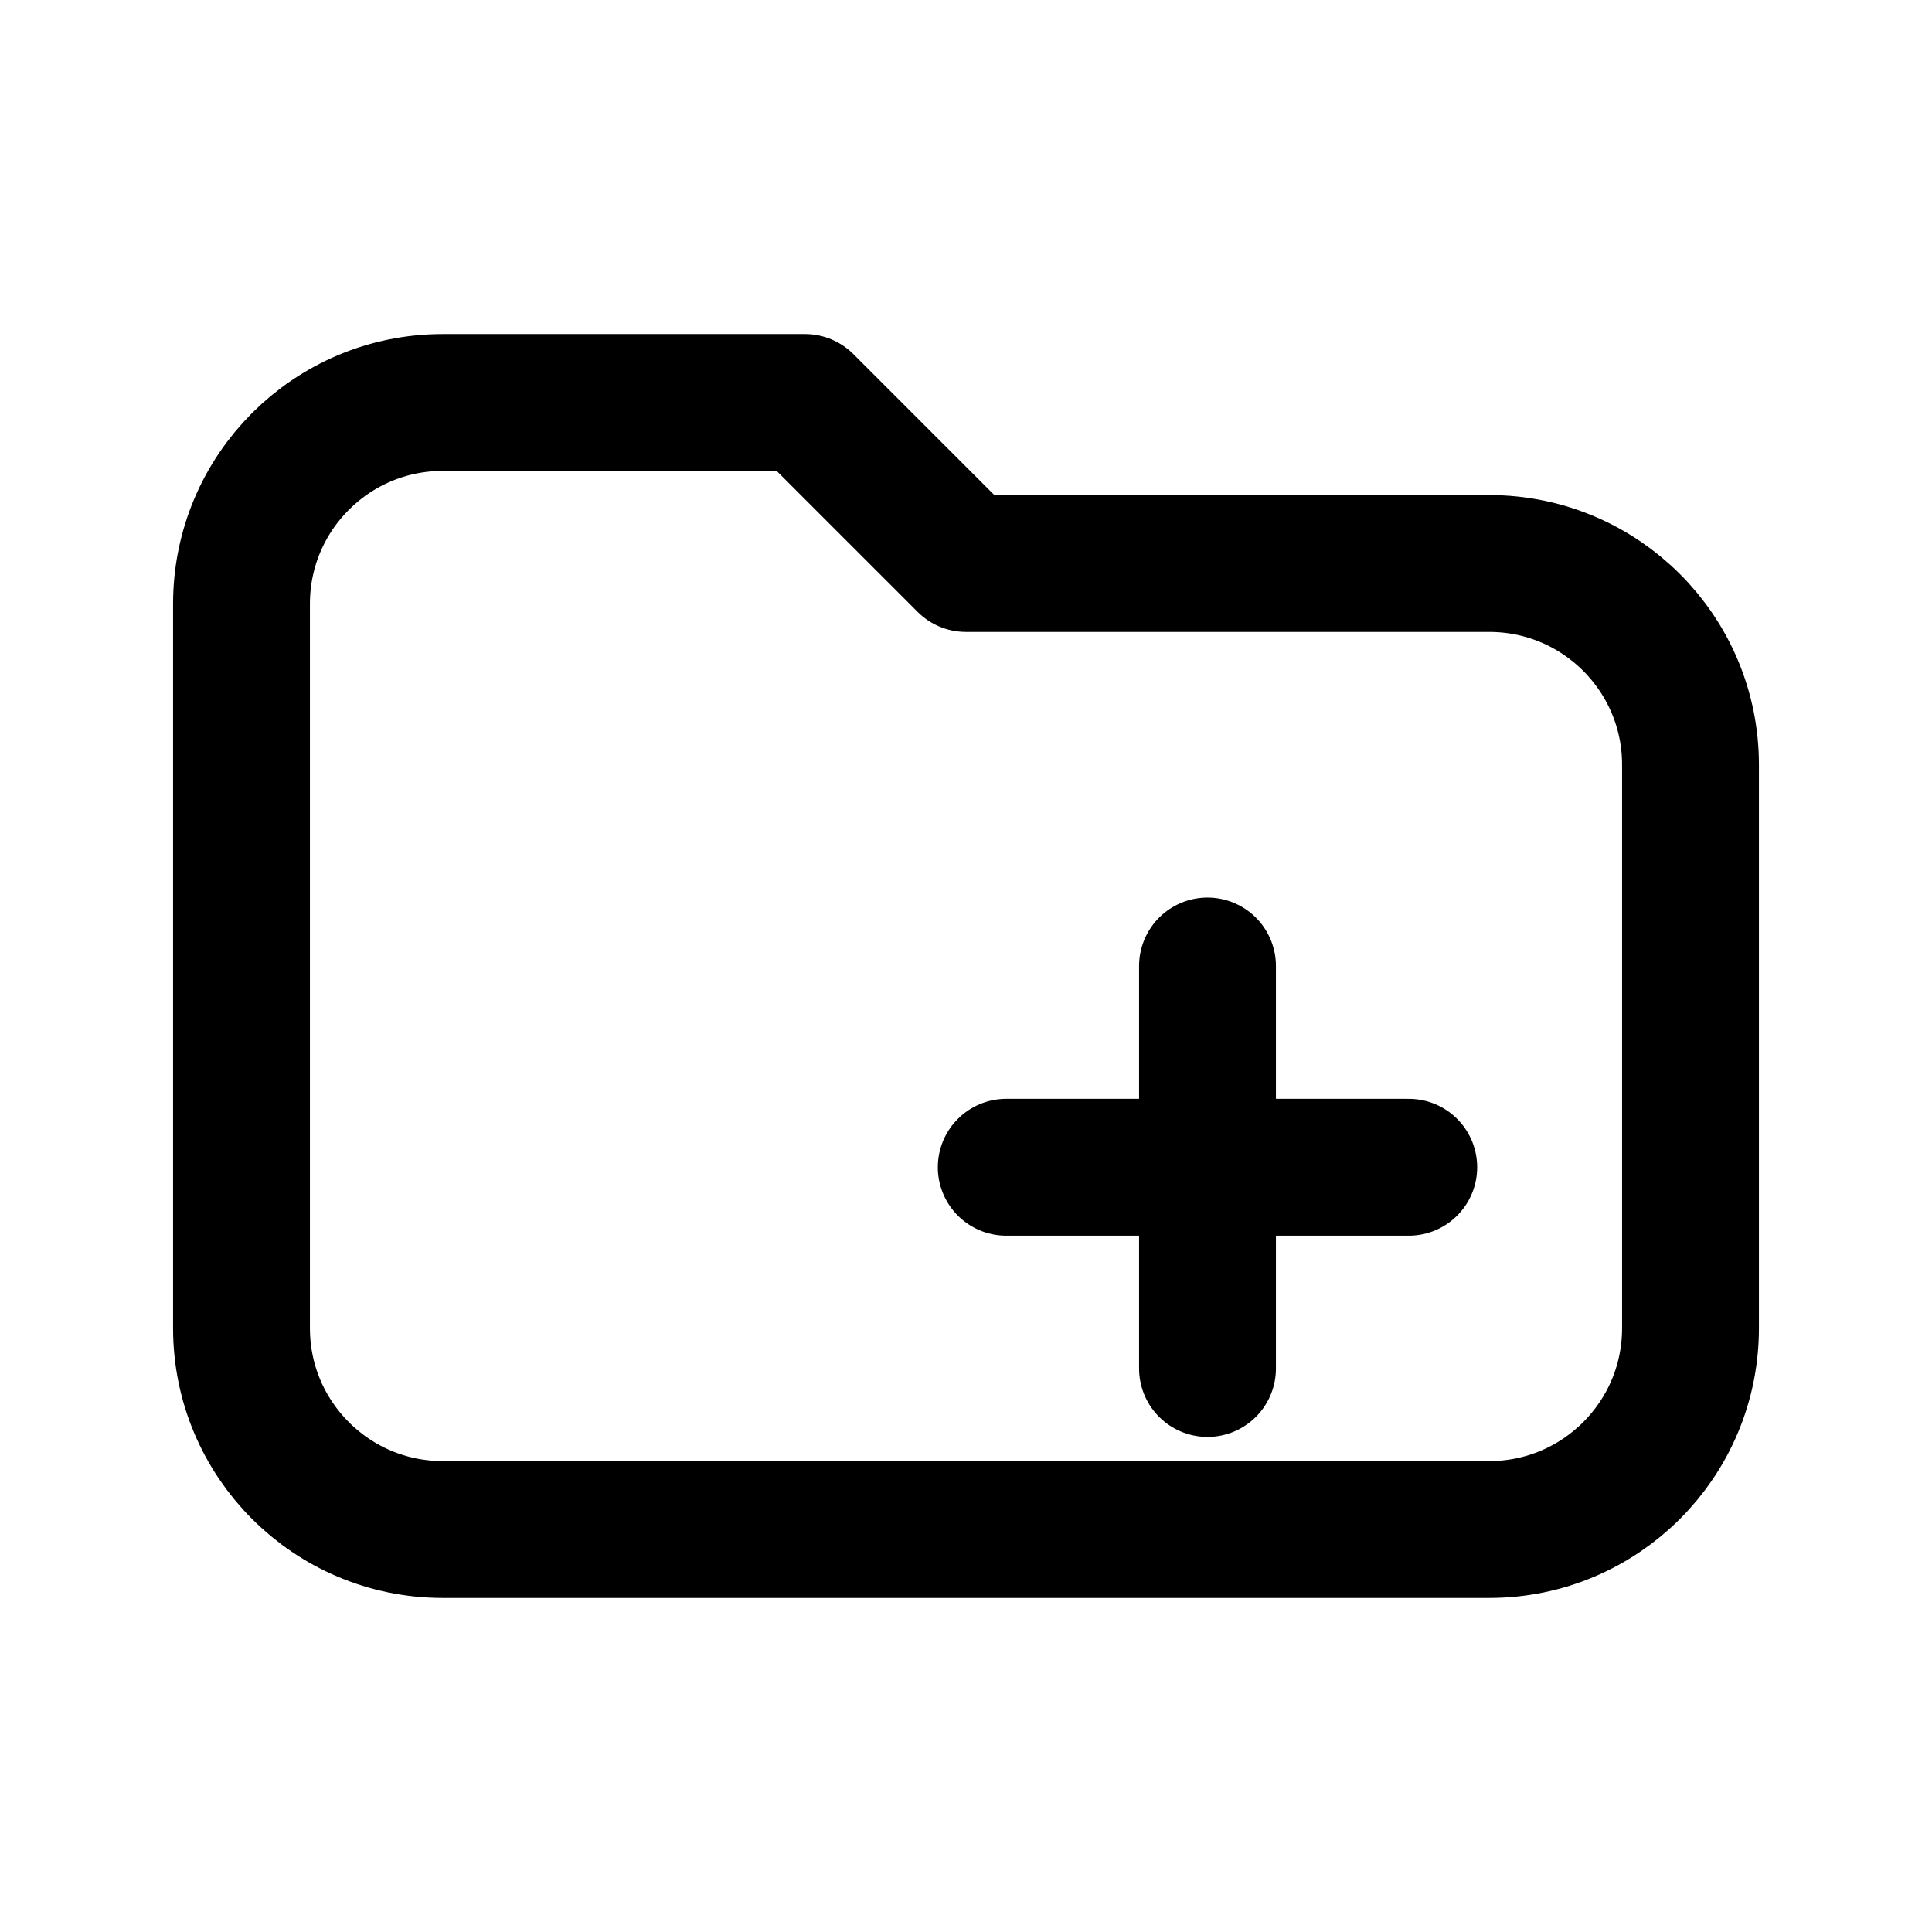
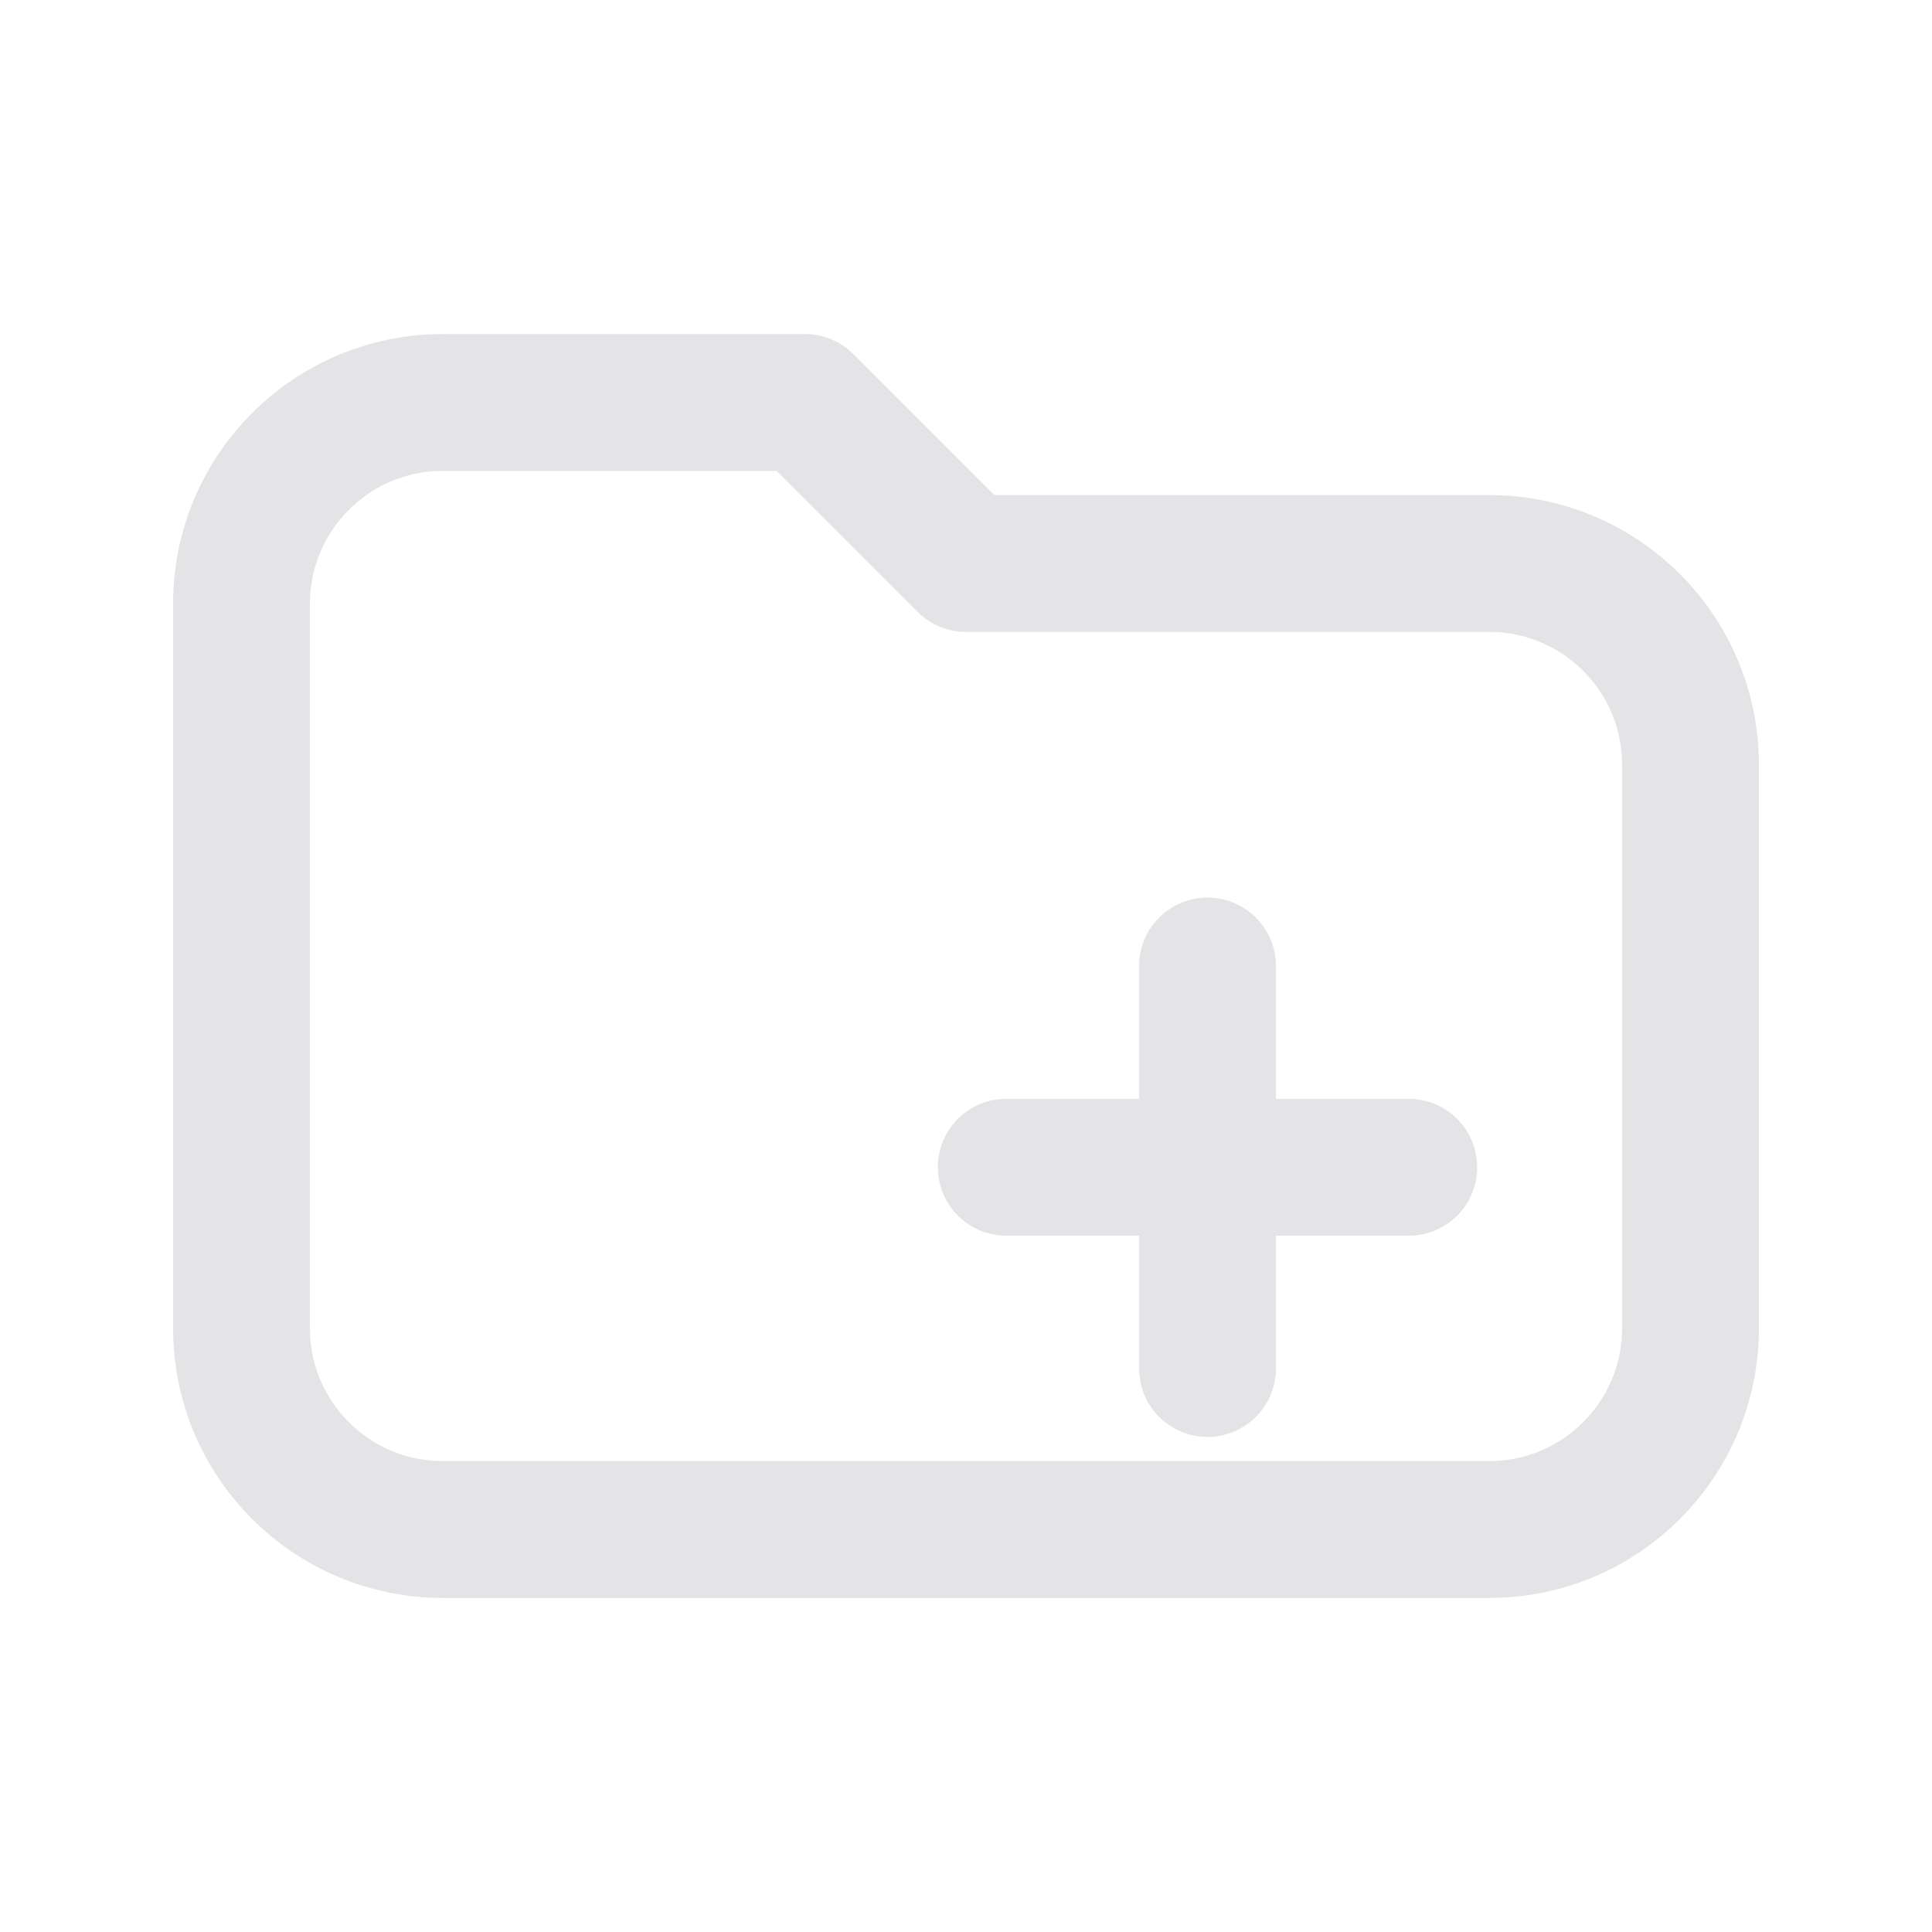
- <svg xmlns="http://www.w3.org/2000/svg" viewBox="0 0 24 24" fill="none" stroke="currentColor" stroke-width="1.7" stroke-linecap="round" stroke-linejoin="round">
+ <svg xmlns="http://www.w3.org/2000/svg" viewBox="0 0 24 24" fill="none" stroke="#E4E4E7" stroke-width="1.7" stroke-linecap="round" stroke-linejoin="round">
  <path d="M3 7.5A2.5 2.5 0 0 1 5.5 5H10l2 2h6.5A2.5 2.5 0 0 1 21 9.5v7A2.5 2.5 0 0 1 18.5 19h-13A2.5 2.5 0 0 1 3 16.5z" />
  <path d="M15 12v5M12.5 14.5h5" />
</svg>
